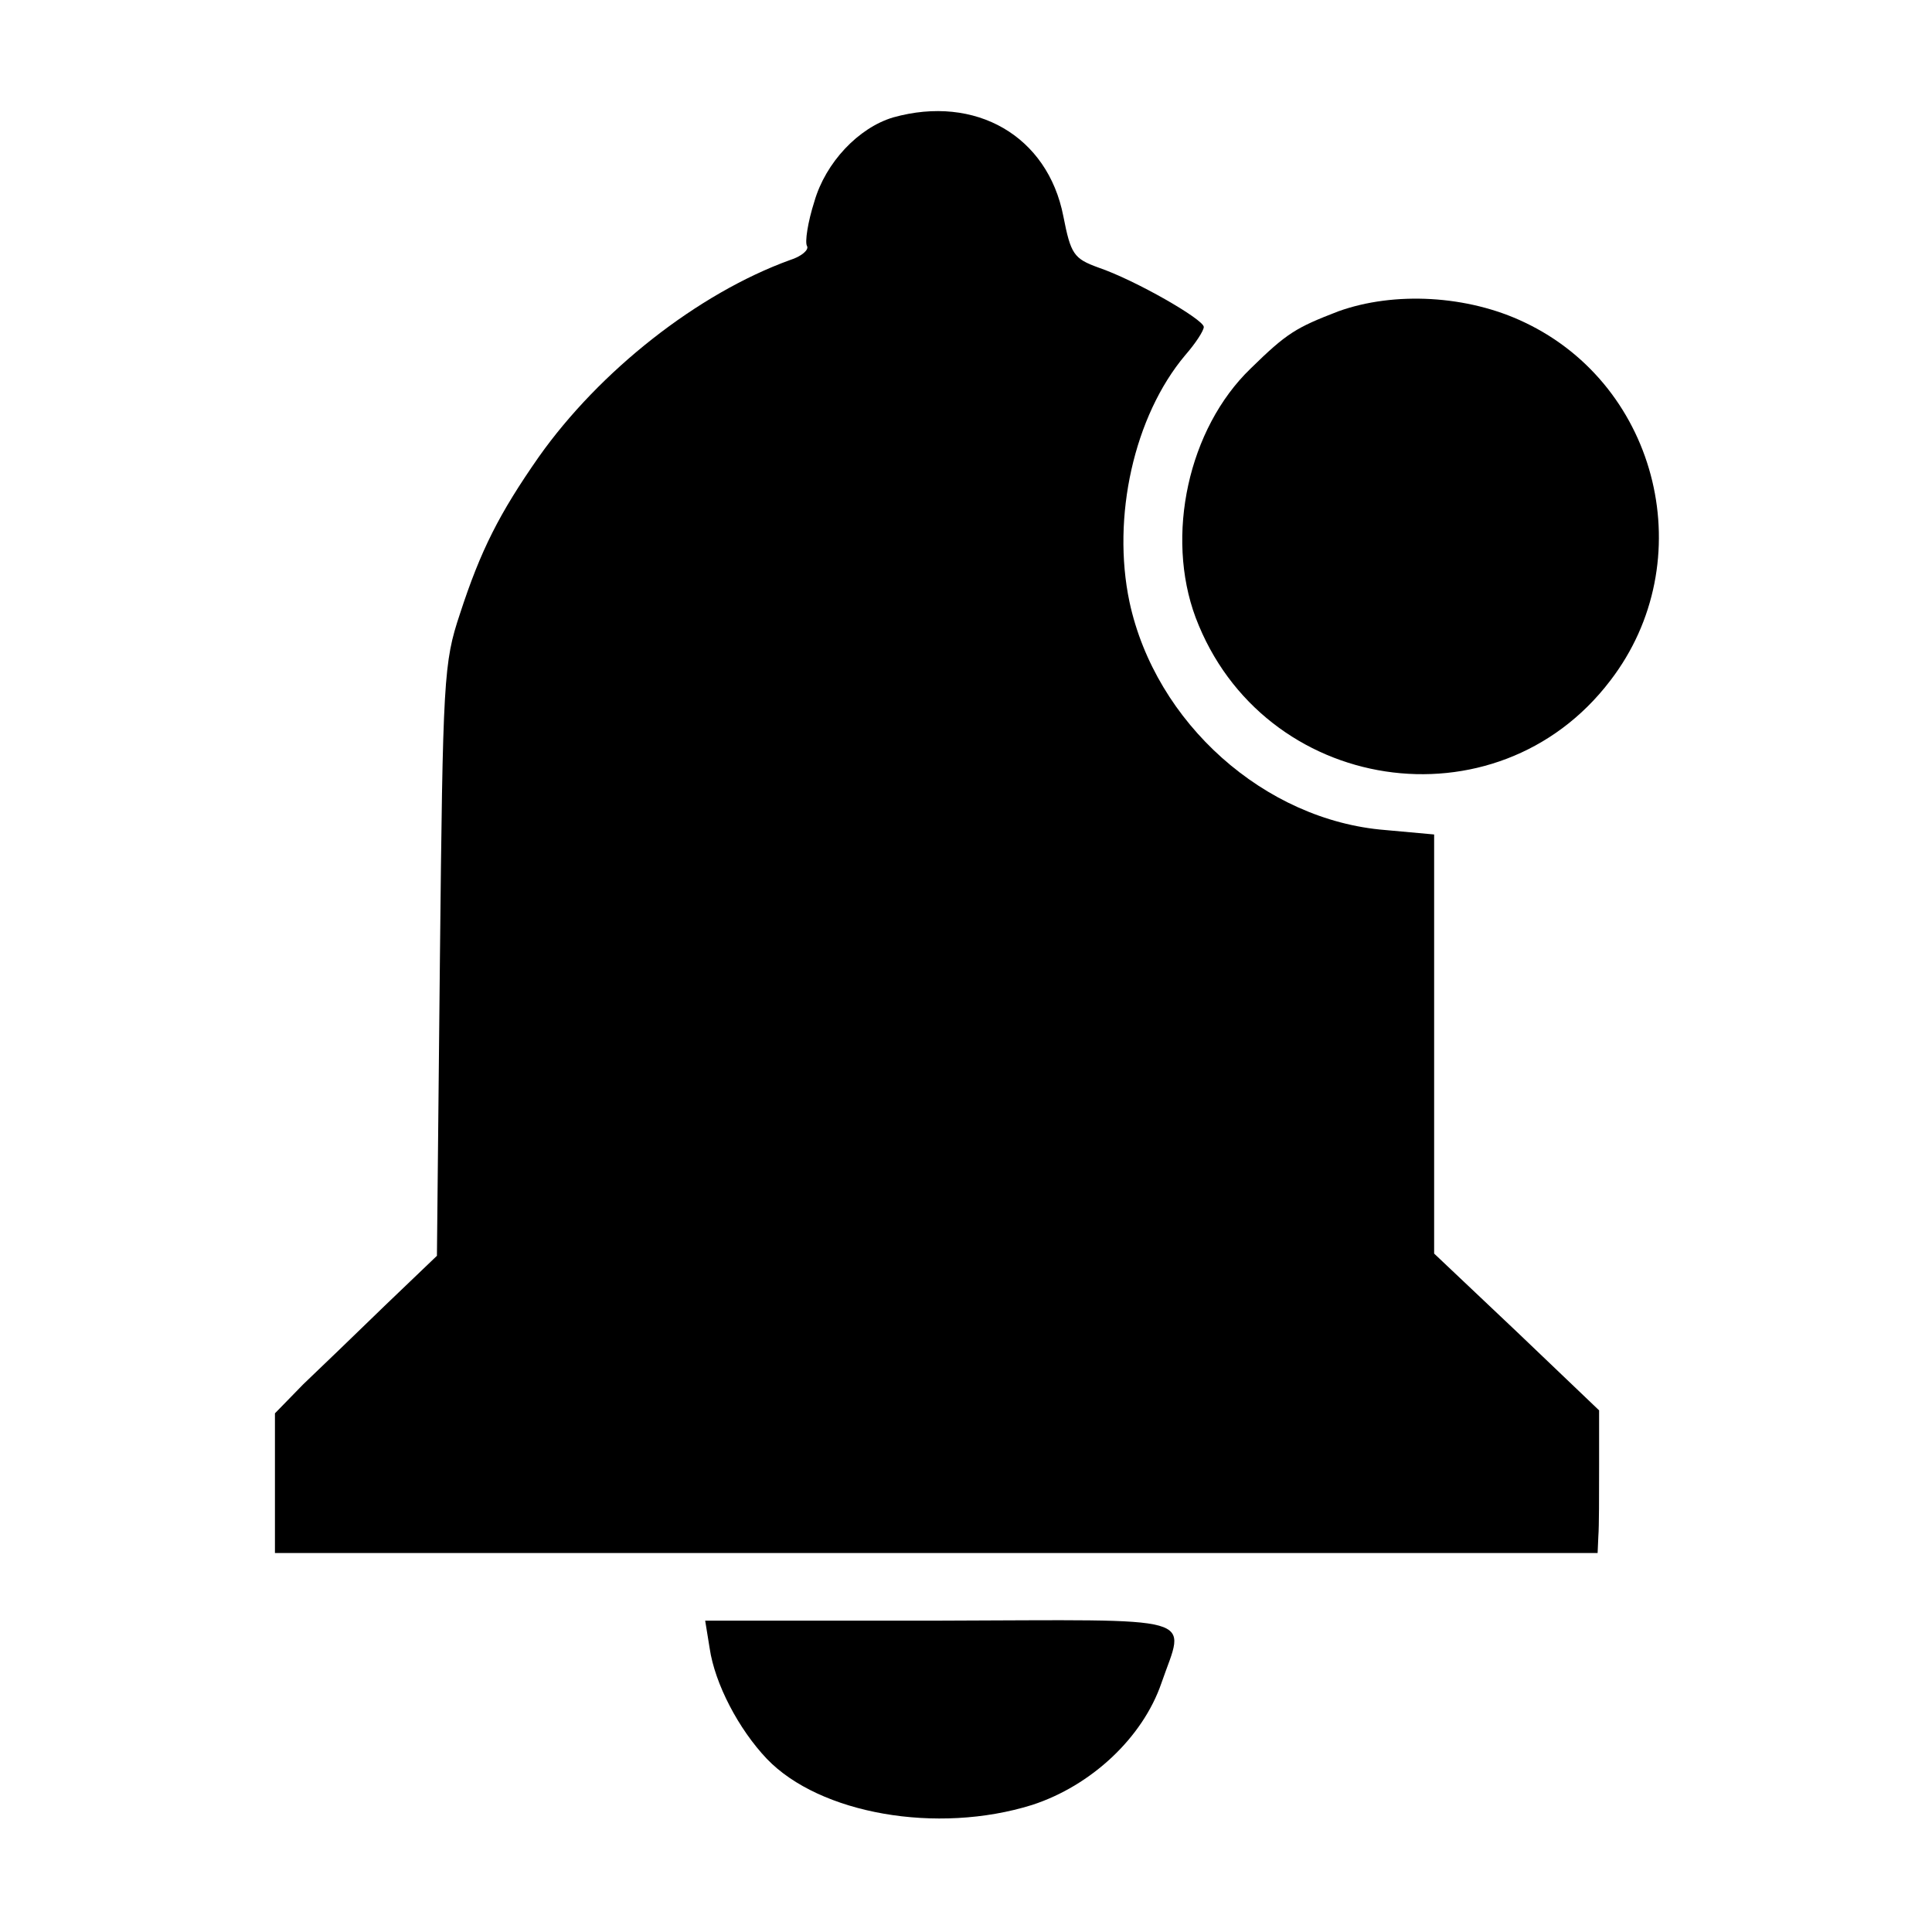
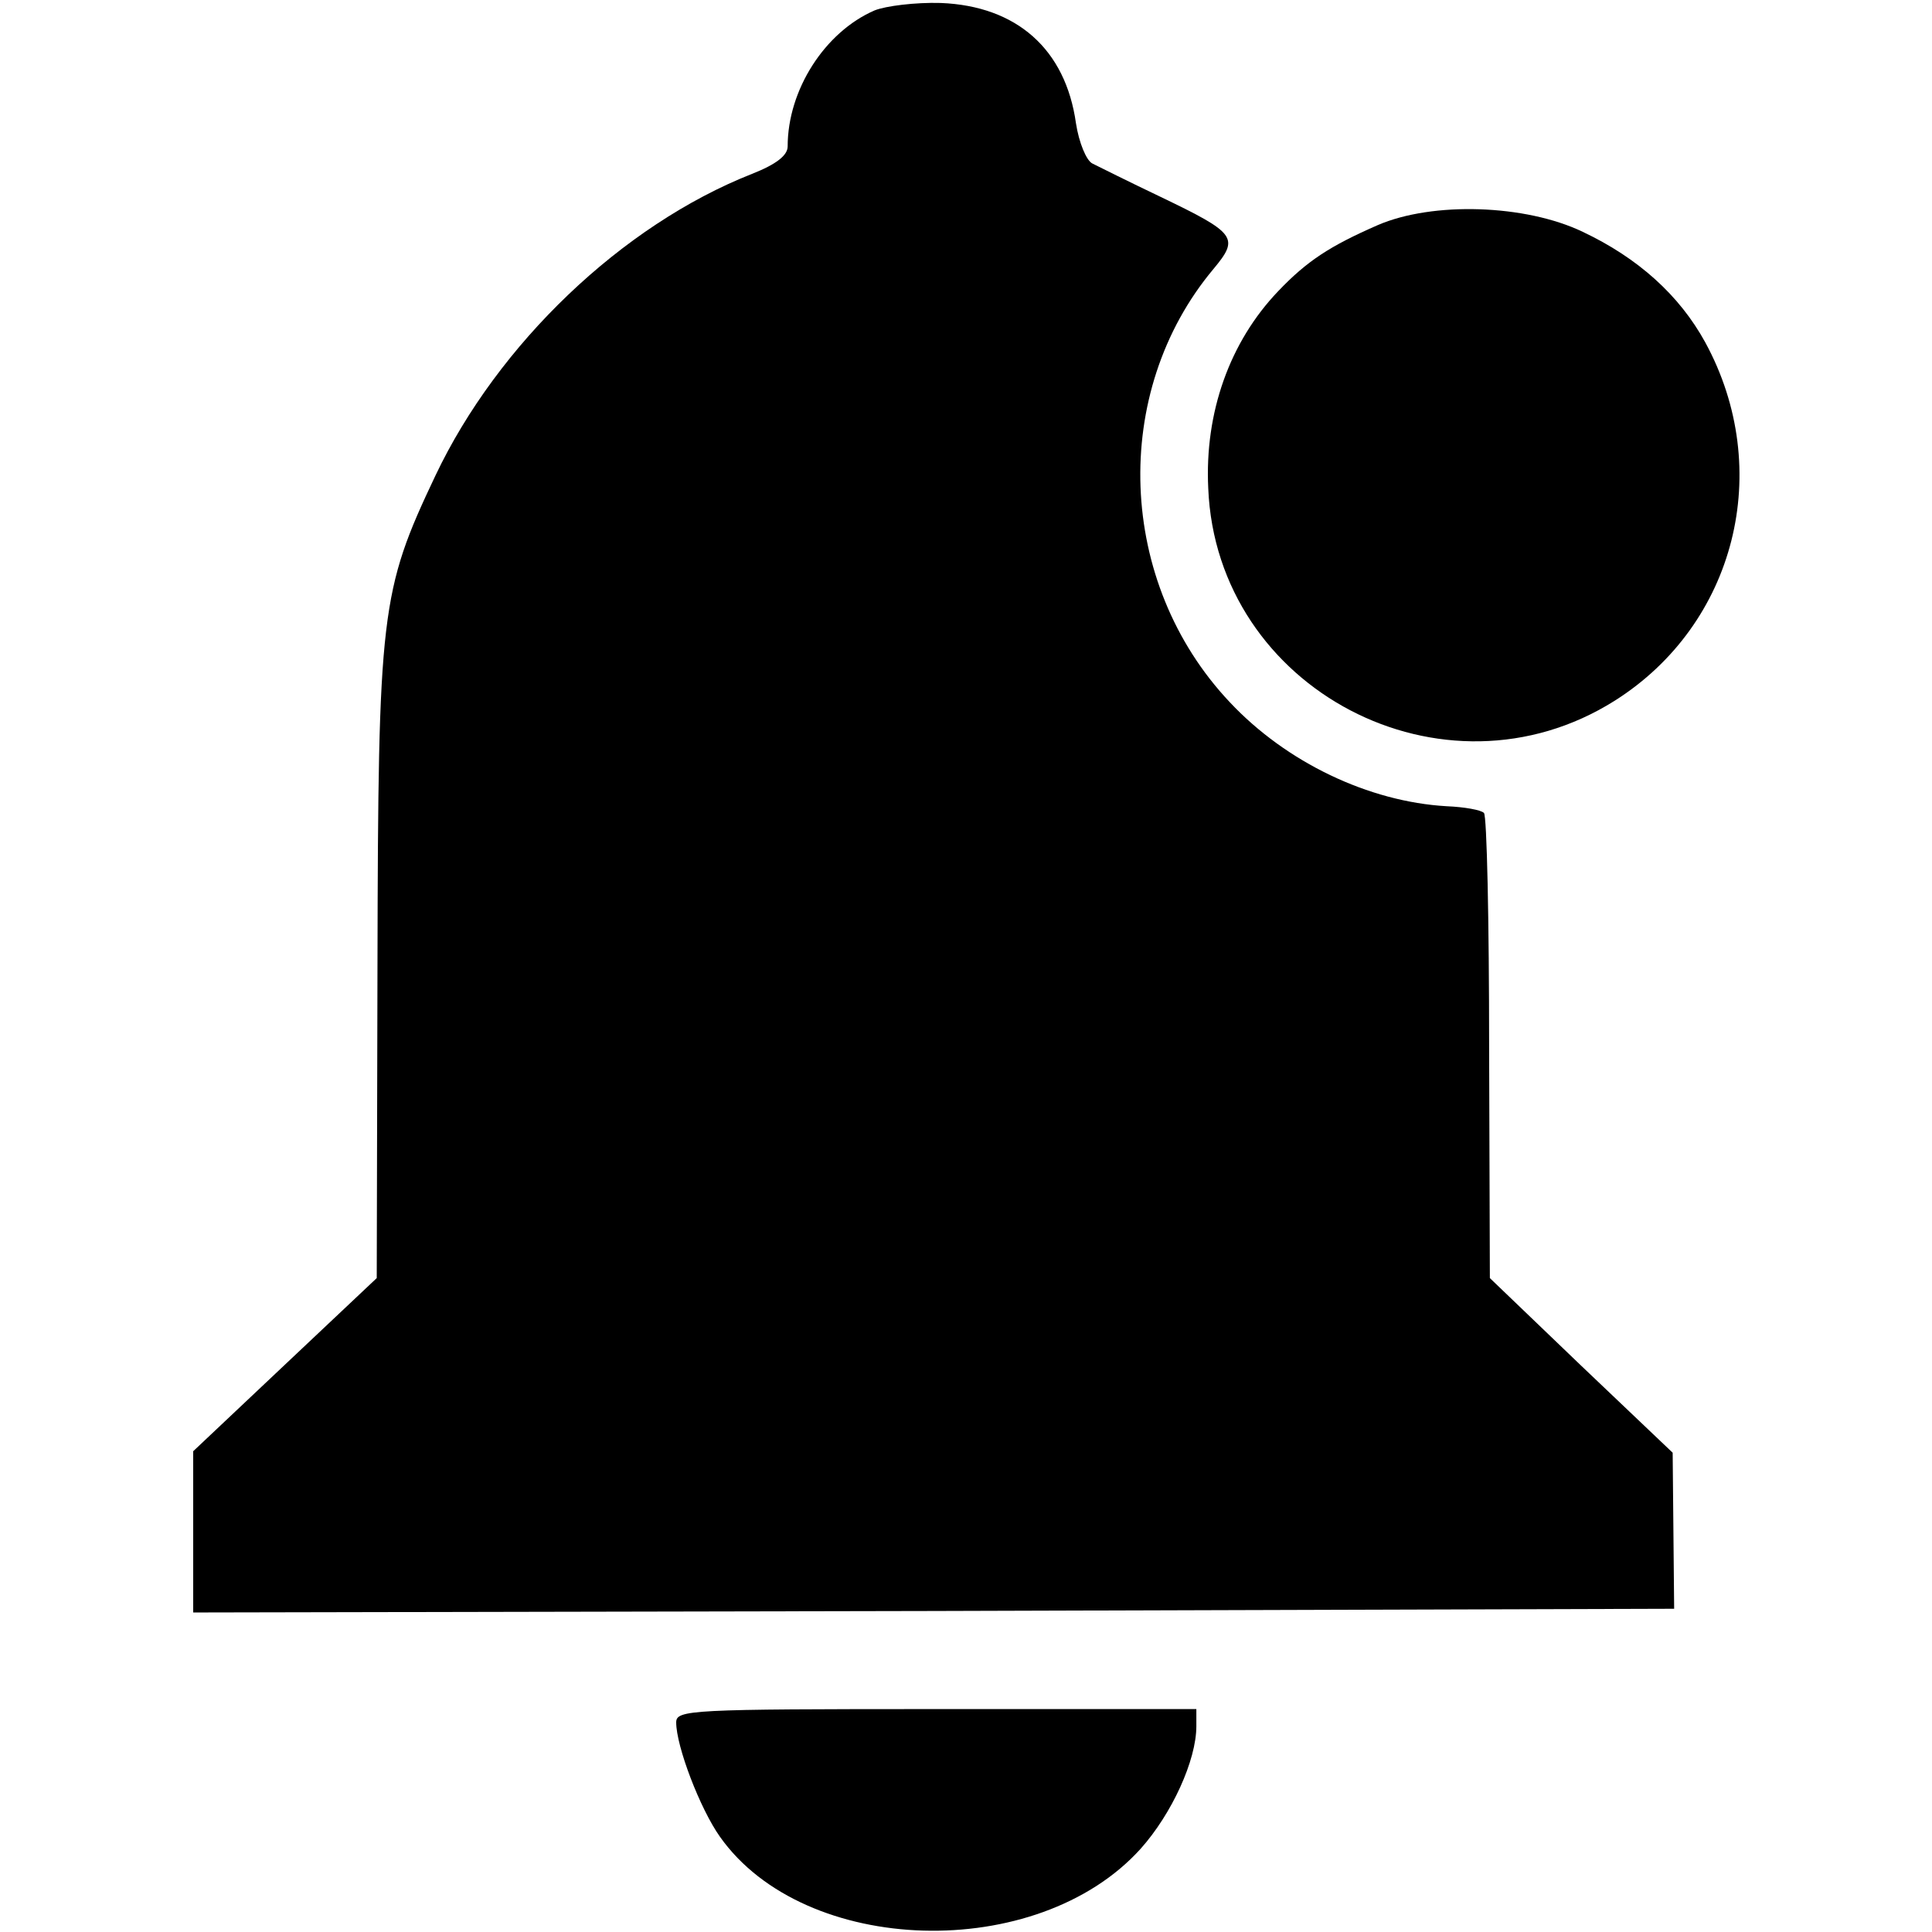
<svg xmlns="http://www.w3.org/2000/svg" version="1.0" width="260pt" height="260pt" viewBox="0 0 260 260" preserveAspectRatio="xMidYMid meet">
  <g transform="translate(0,260) scale(0.1,-0.1)" fill="#000000" stroke="none">
-     <path d="M1202 2442 c-47 -14 -91 -61 -106 -113 -9 -28 -13 -55 -10 -60 3 -5 -7 -14 -23 -19 -124 -45 -256 -149 -338 -265 -53 -76 -78 -125 -106 -211 -22 -66 -23 -86 -27 -466 l-4 -398 -70 -67 c-39 -38 -88 -85 -110 -106 l-38 -39 0 -94 0 -94 890 0 890 0 1 23 c1 12 1 55 1 96 l0 73 -111 106 -111 105 0 282 0 282 -66 6 c-162 13 -309 144 -344 307 -24 114 6 250 75 332 14 16 25 33 25 38 0 10 -92 63 -142 80 -33 12 -37 18 -47 69 -21 108 -118 164 -229 133z" />
-     <path d="M1801 2181 c-57 -22 -69 -29 -118 -77 -84 -81 -115 -225 -74 -335 90 -238 405 -286 558 -85 123 160 66 396 -115 482 -77 37 -176 42 -251 15z" />
-     <path d="M955 382 c7 -48 39 -109 77 -149 71 -74 229 -102 357 -62 80 26 149 91 174 164 32 93 59 85 -299 84 l-315 0 6 -37z" />
+     <path d="M1177 2586 c-67 -29 -117 -107 -117 -183 0 -12 -15 -24 -48 -37 -175 -69 -342 -229 -426 -406 -74 -156 -77 -183 -78 -657 l-1 -423 -123 -116 -124 -117 0 -109 0 -108 996 2 997 3 -1 105 -1 105 -123 117 -123 118 -1 310 c0 170 -3 313 -7 316 -4 4 -26 8 -50 9 -105 6 -216 59 -292 140 -152 161 -161 417 -22 583 35 42 31 48 -71 97 -42 20 -84 41 -92 45 -8 4 -18 28 -22 54 -14 100 -80 158 -182 162 -34 1 -74 -4 -89 -10z" />
+     <path d="M1854 2297 c-64 -28 -95 -48 -134 -89 -65 -68 -99 -163 -94 -265 11 -271 317 -431 547 -286 163 103 215 311 122 482 -35 64 -91 114 -165 149 -77 37 -202 41 -276 9z" />
+     <path d="M910 282 c0 -32 32 -116 59 -154 114 -161 427 -170 566 -16 42 47 75 119 75 165 l0 23 -350 0 c-332 0 -350 -1 -350 -18z" />
  </g>
</svg>
